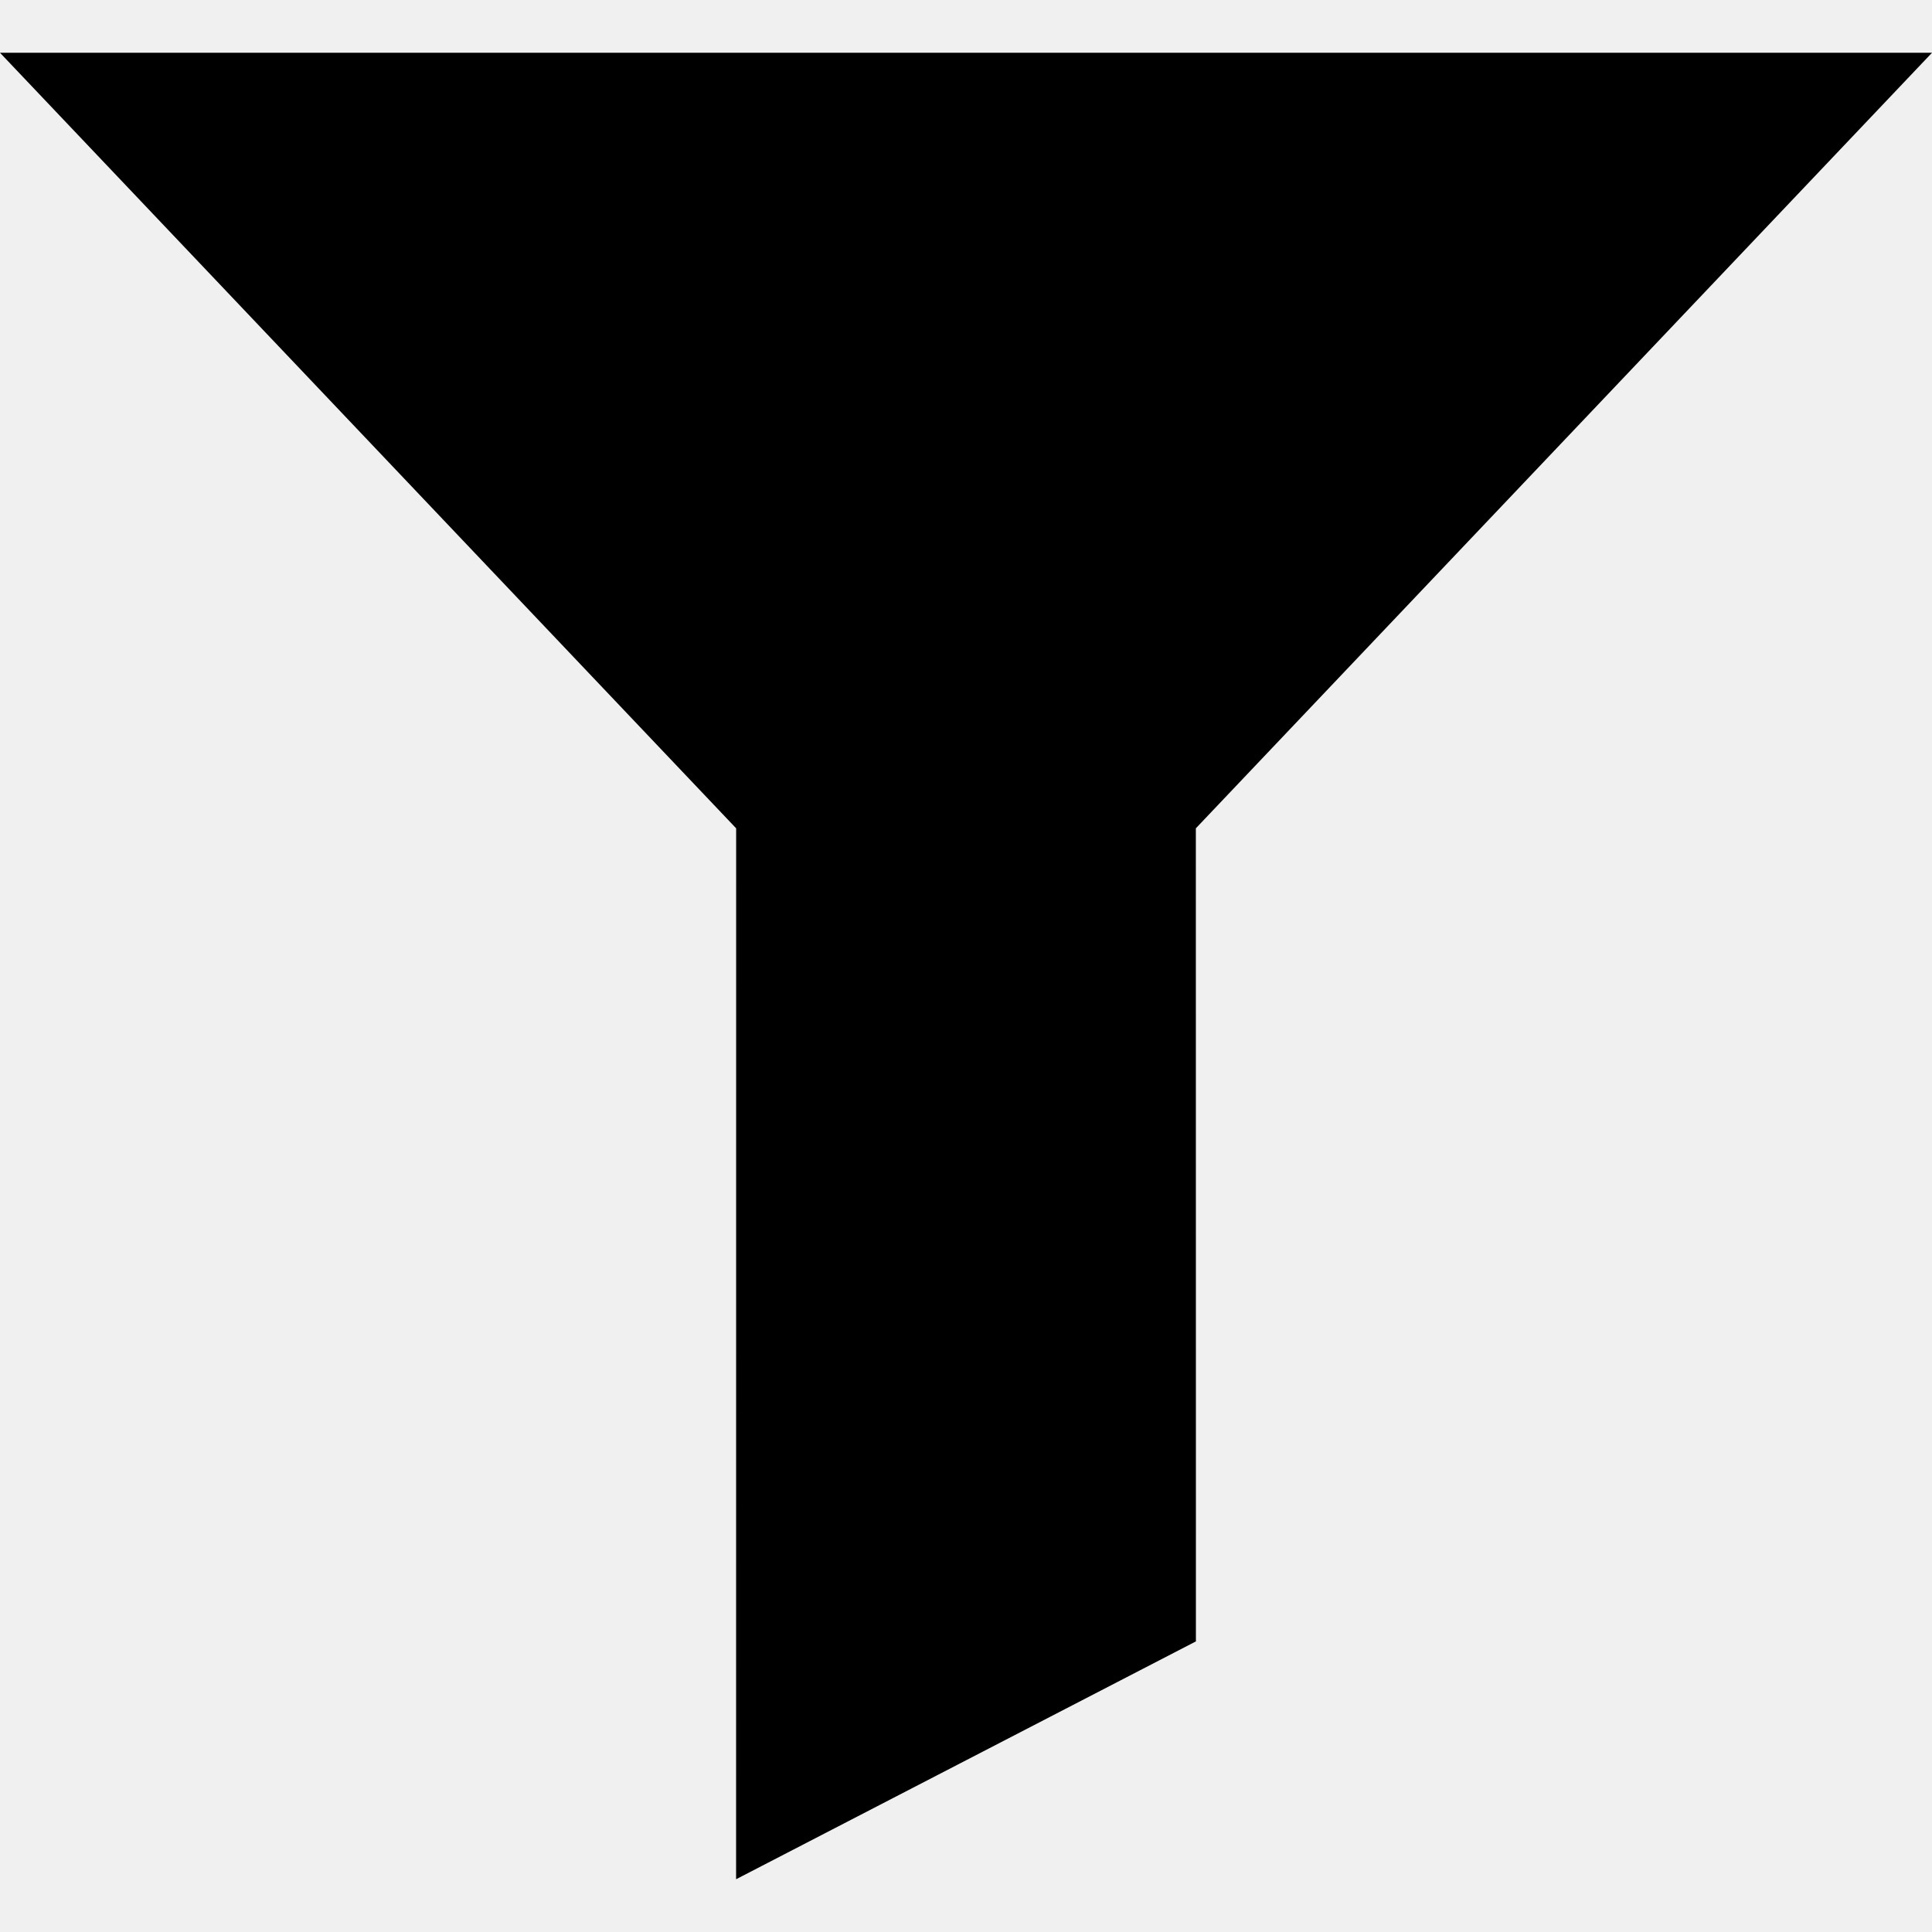
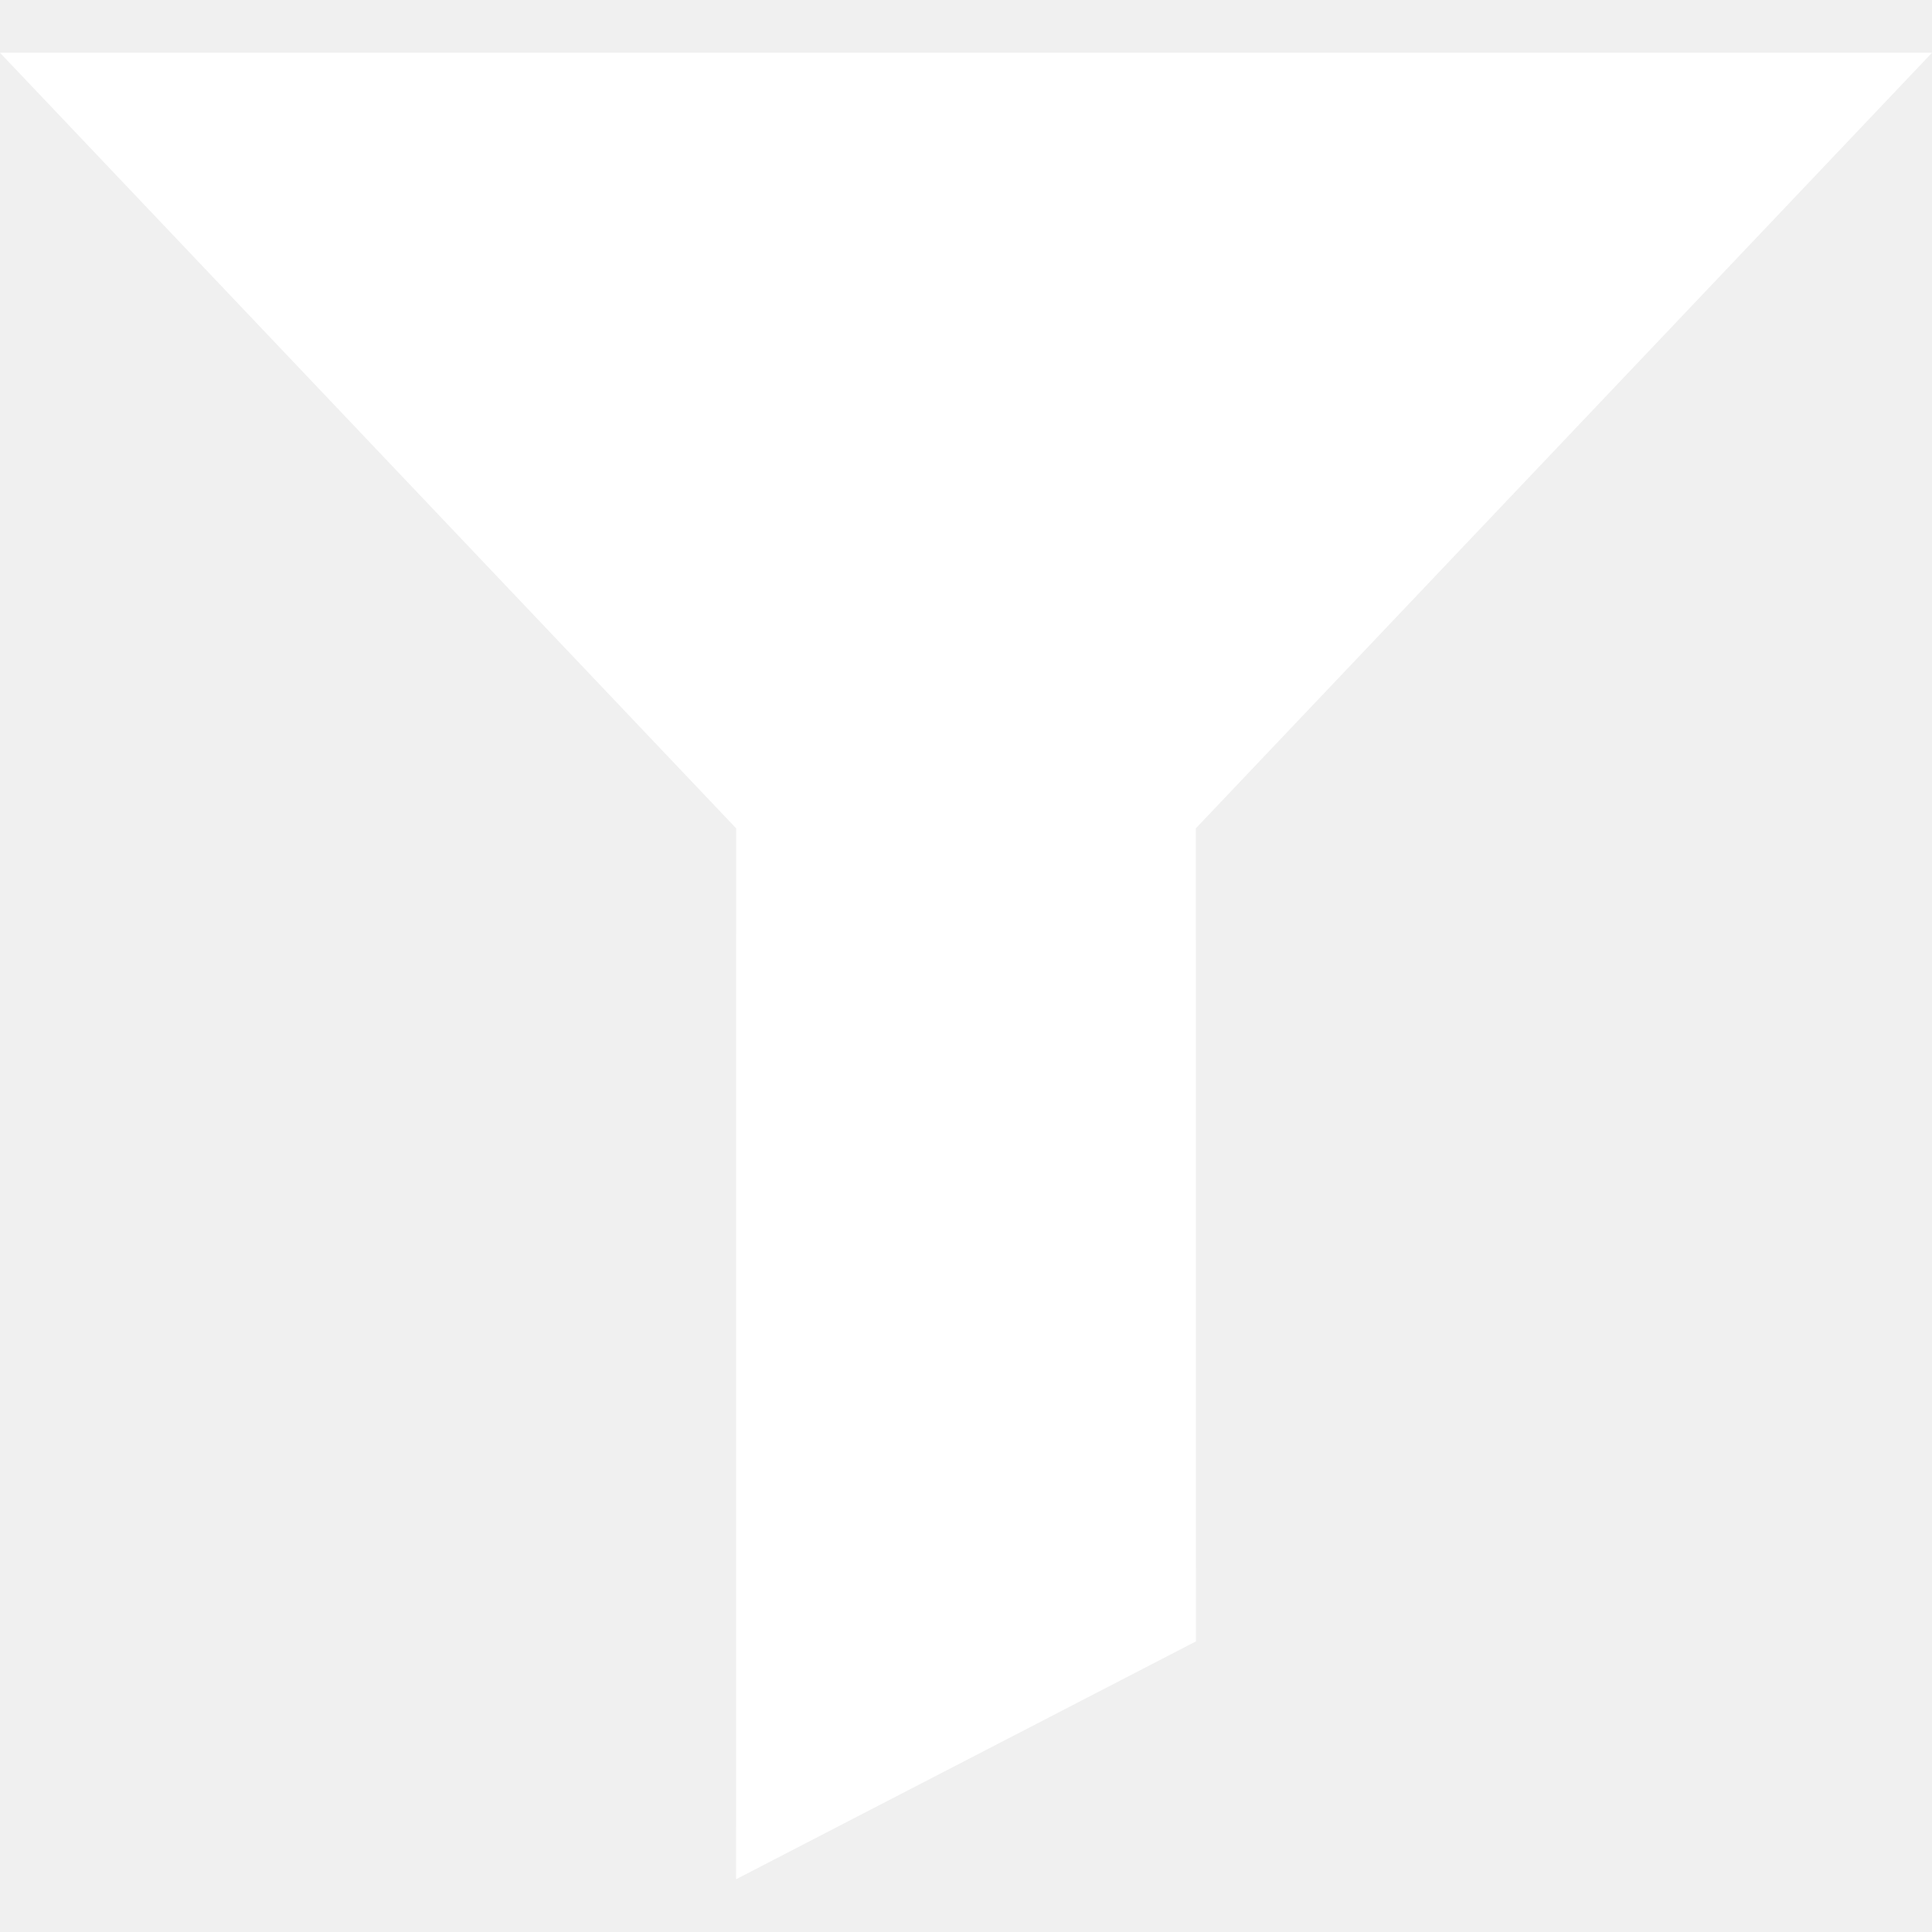
- <svg xmlns="http://www.w3.org/2000/svg" version="1.1" id="Layer_1" x="0px" y="0px" viewBox="0 0 472.615 472.615" style="enable-background:new 0 0 472.615 472.615;" xml:space="preserve">
+ <svg xmlns="http://www.w3.org/2000/svg" version="1.1" id="Layer_1" x="0px" y="0px" viewBox="0 0 472.615 472.615" style="enable-background:new 0 0 472.615 472.615;" xml:space="preserve" fill="#fff">
  <polygon points="472.615,12.908 0,12.908 180.081,202.629 180.066,459.708 292.55,401.525 292.534,202.629   " />
</svg>
